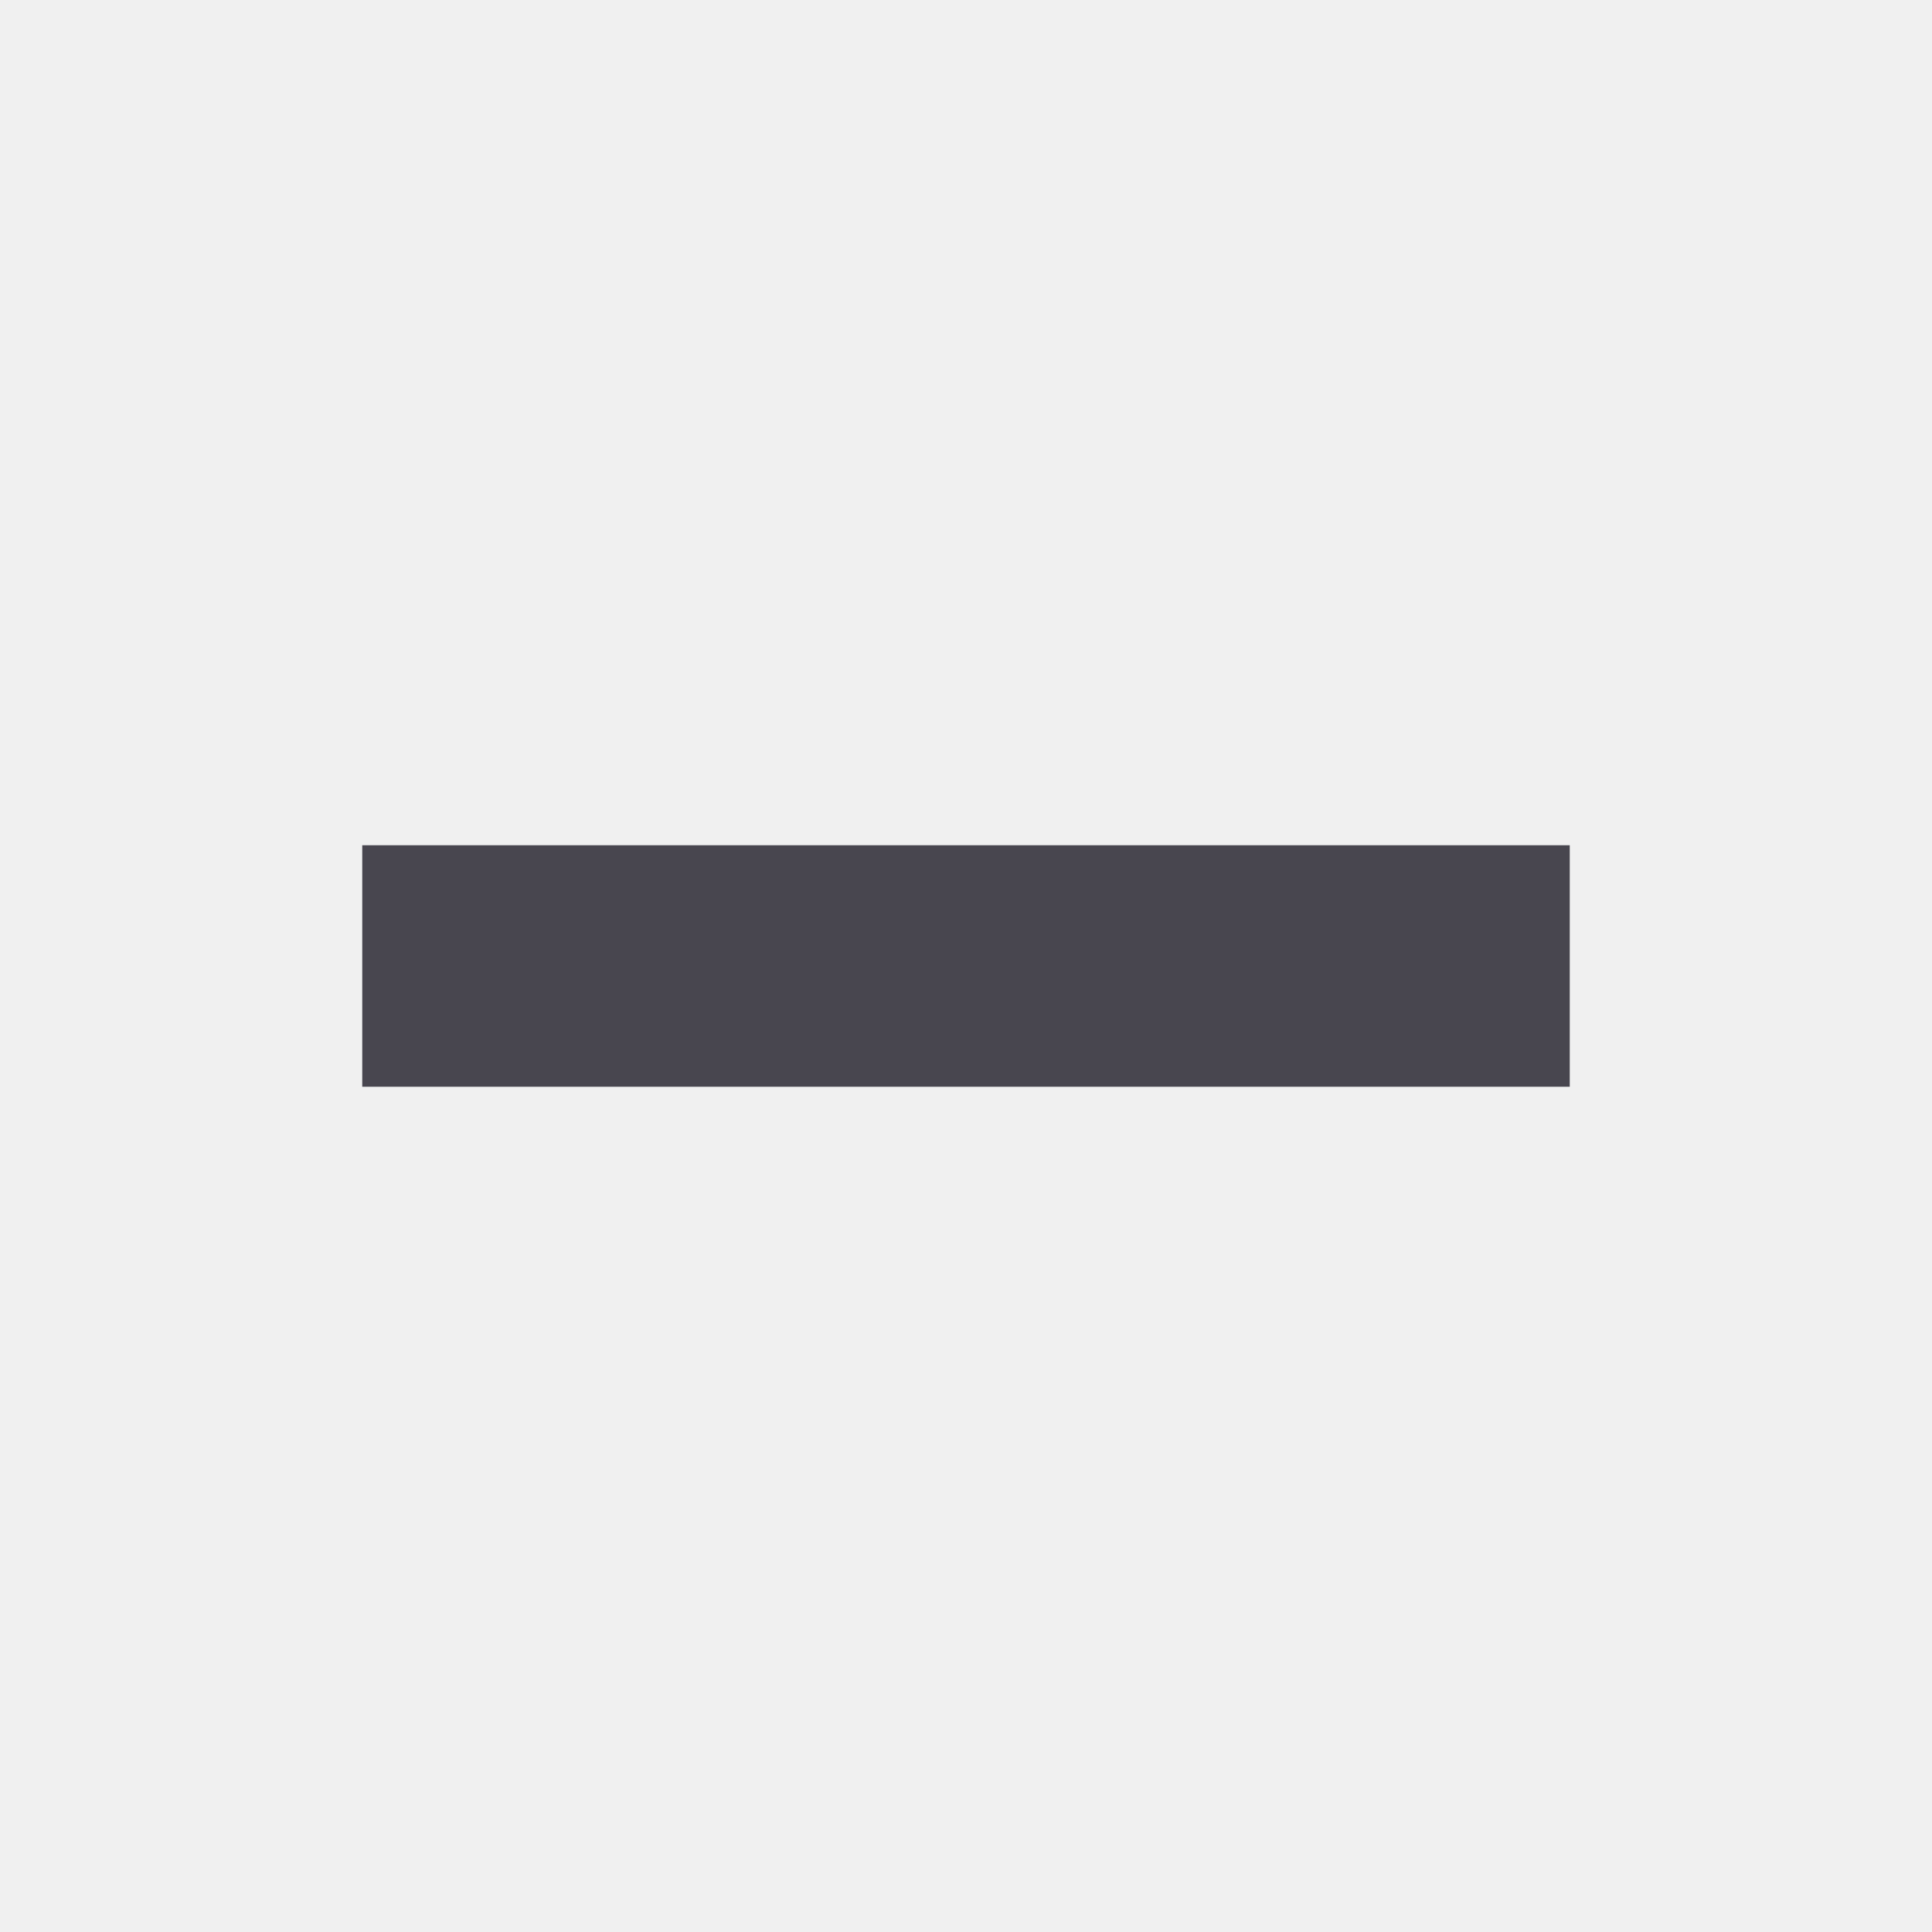
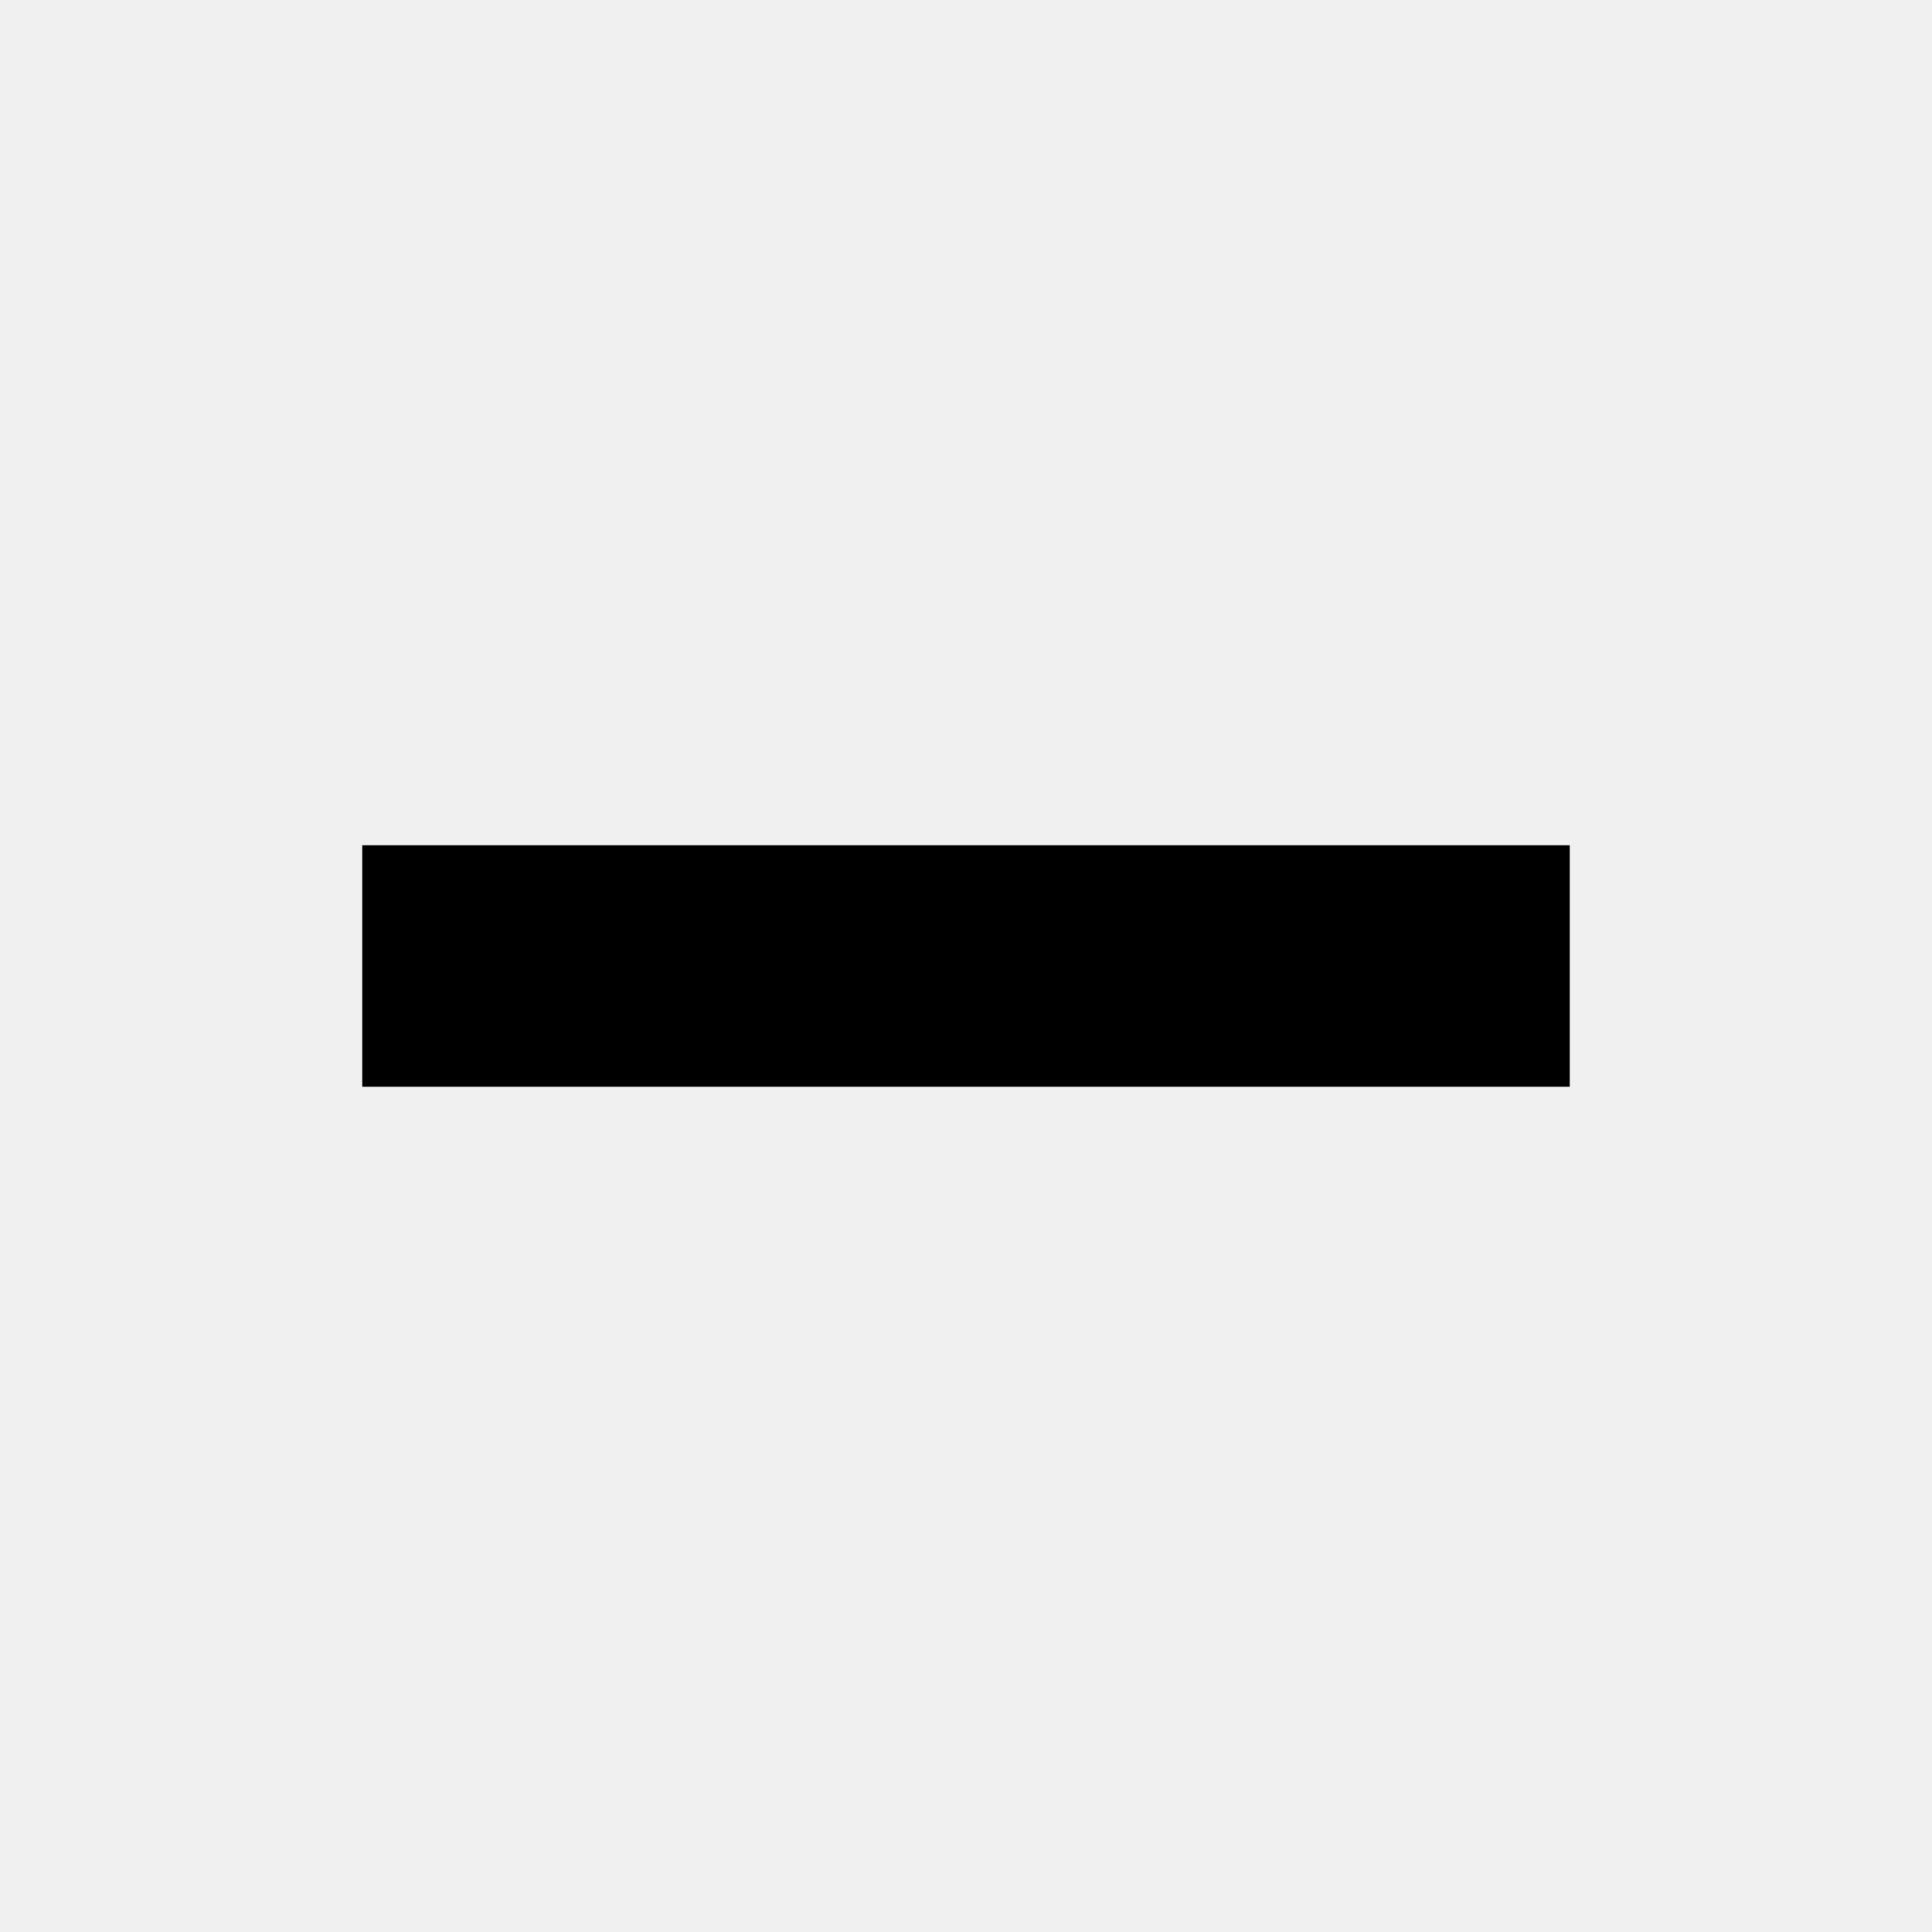
- <svg xmlns="http://www.w3.org/2000/svg" xmlns:xlink="http://www.w3.org/1999/xlink" width="16px" height="16px" viewBox="0 0 16 16" version="1.1">
-   <defs>
-     <rect id="path-1" x="3" y="7" width="10" height="2" />
-   </defs>
-   <g id="Final---SVGs-for-Harry" stroke="none" stroke-width="1" fill="none" fill-rule="evenodd">
-     <g id="Minus">
-       <mask id="mask-2" fill="white">
-         <use xlink:href="#path-1" />
-       </mask>
-       <use fill="#48464F" xlink:href="#path-1" />
+ <svg xmlns="http://www.w3.org/2000/svg" width="16px" height="16px" viewBox="0 0 16 16" version="1.1">
+   <defs />
+   <g id="Page-1" stroke="none" stroke-width="1" fill="none" fill-rule="evenodd">
+     <g id="minus" fill="#000000">
+       <rect id="Minus" x="3" y="7" width="10" height="2" />
    </g>
  </g>
</svg>
